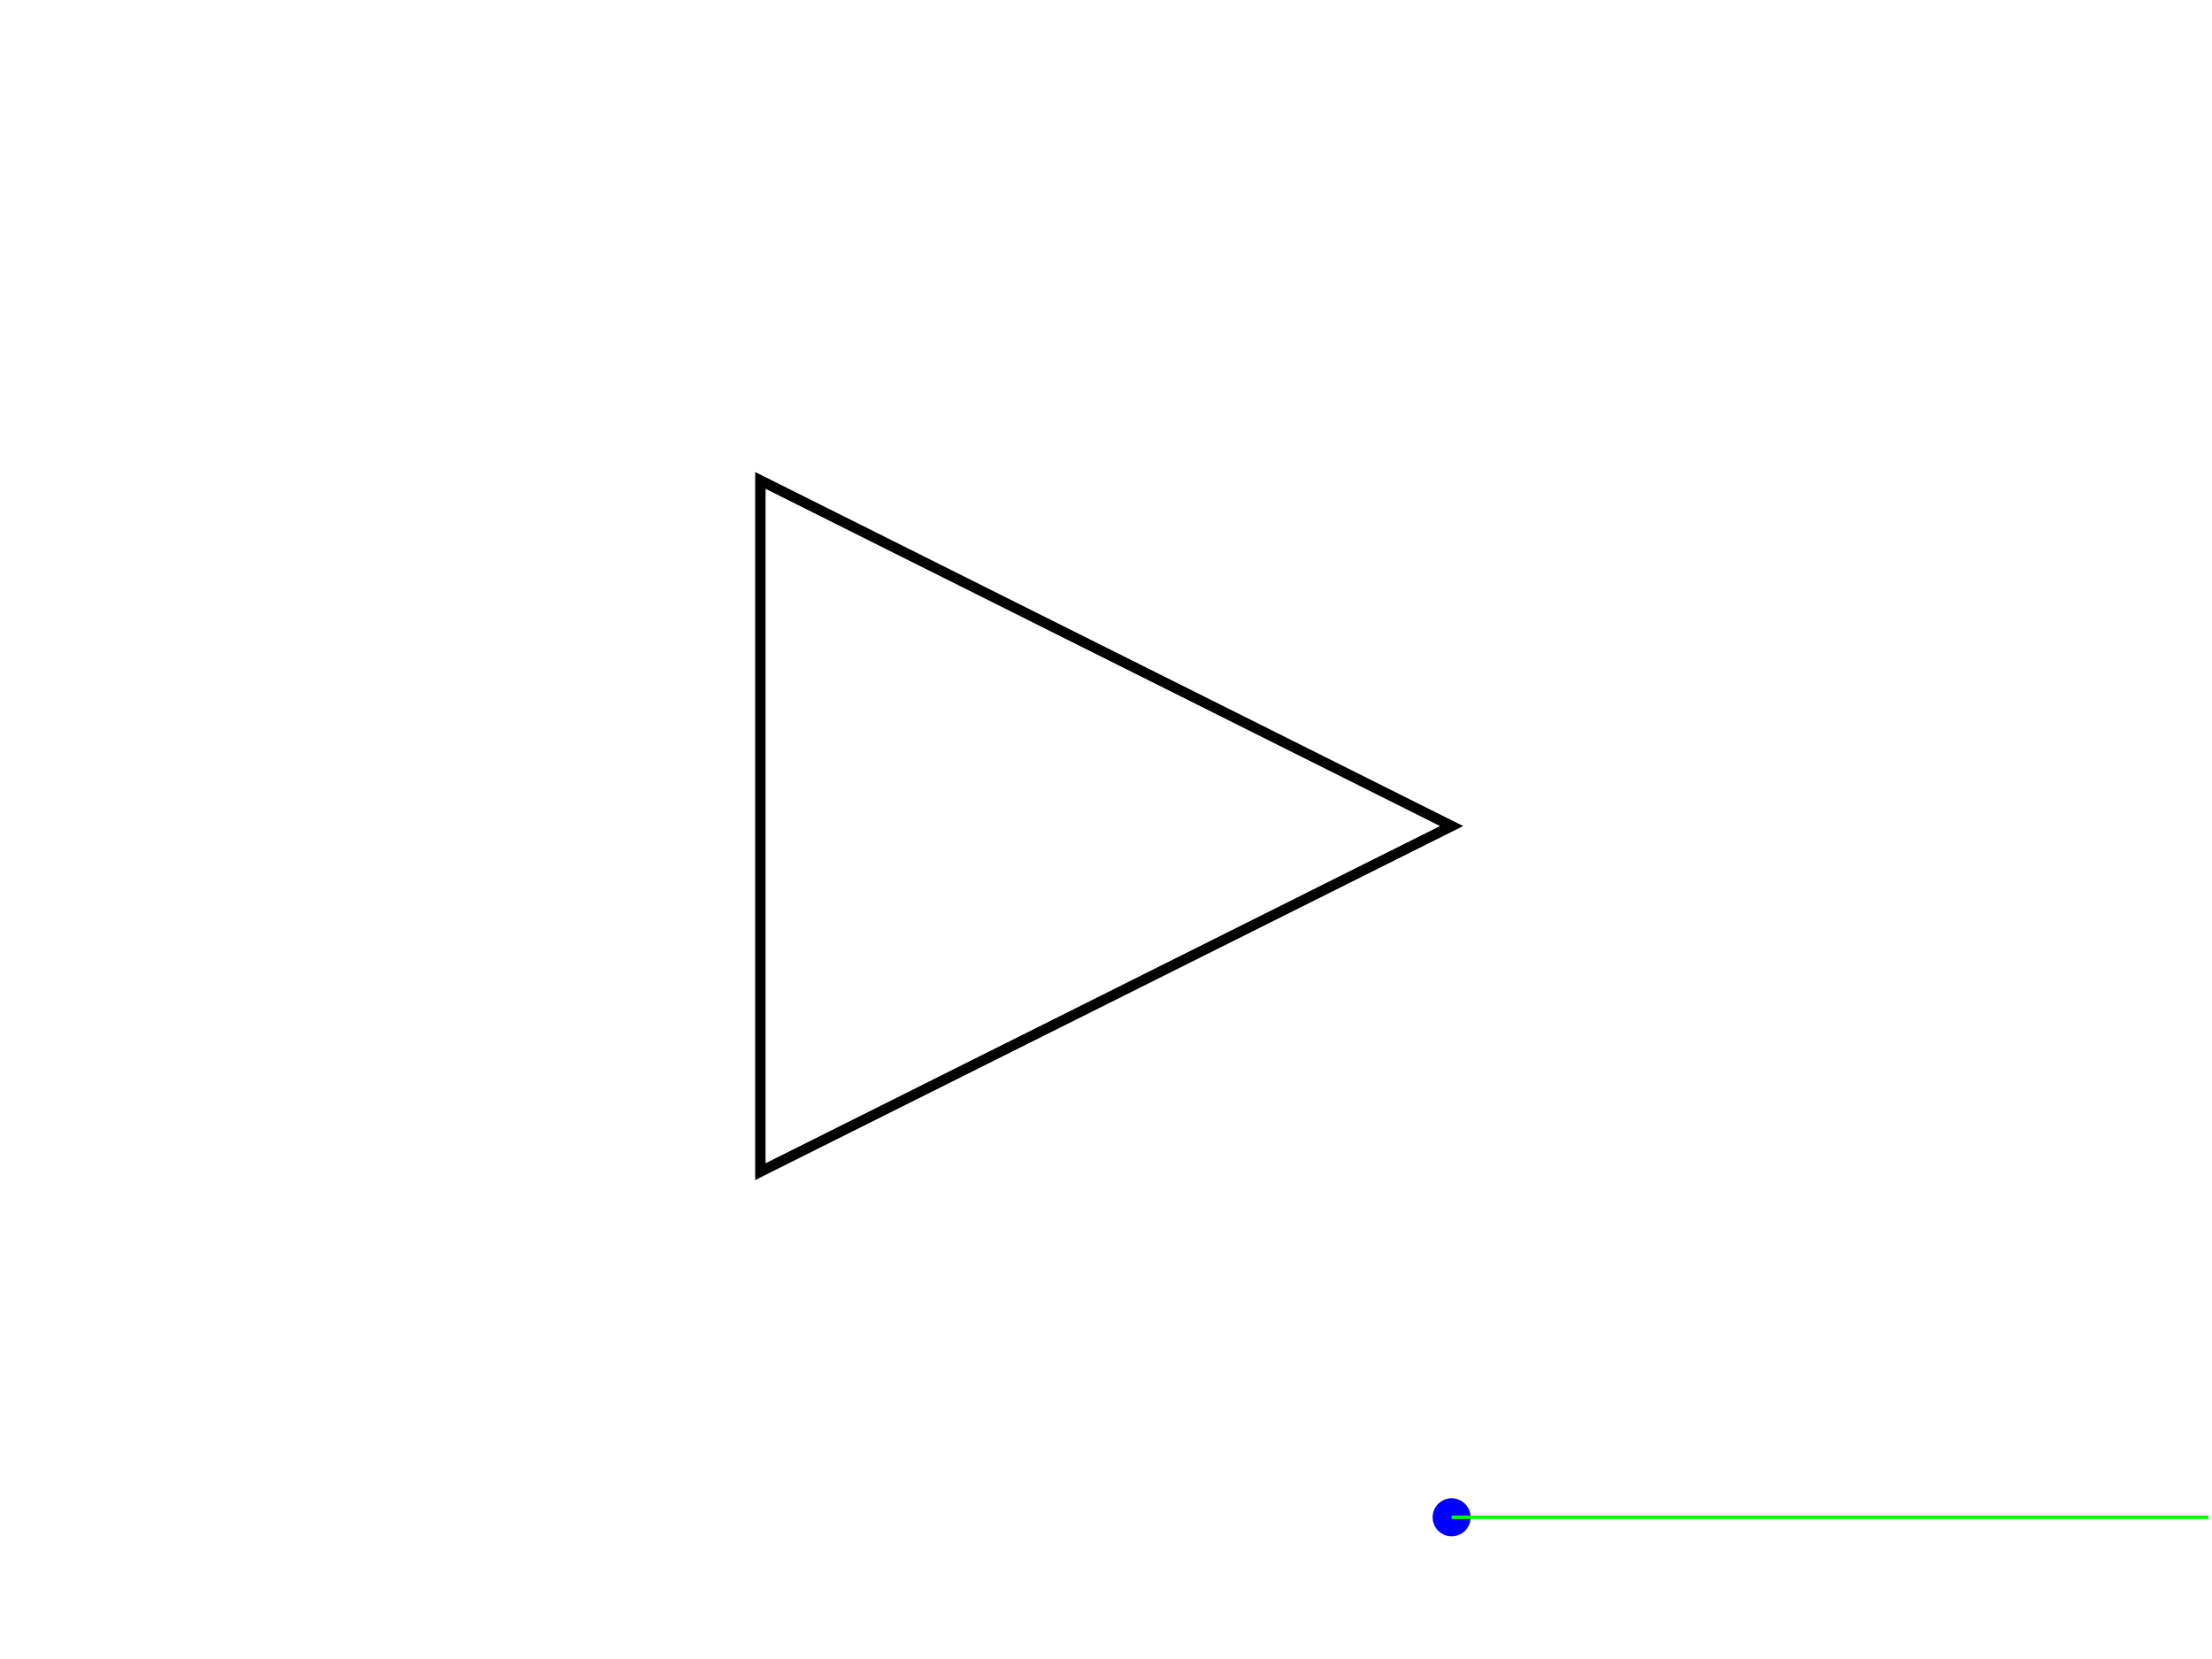
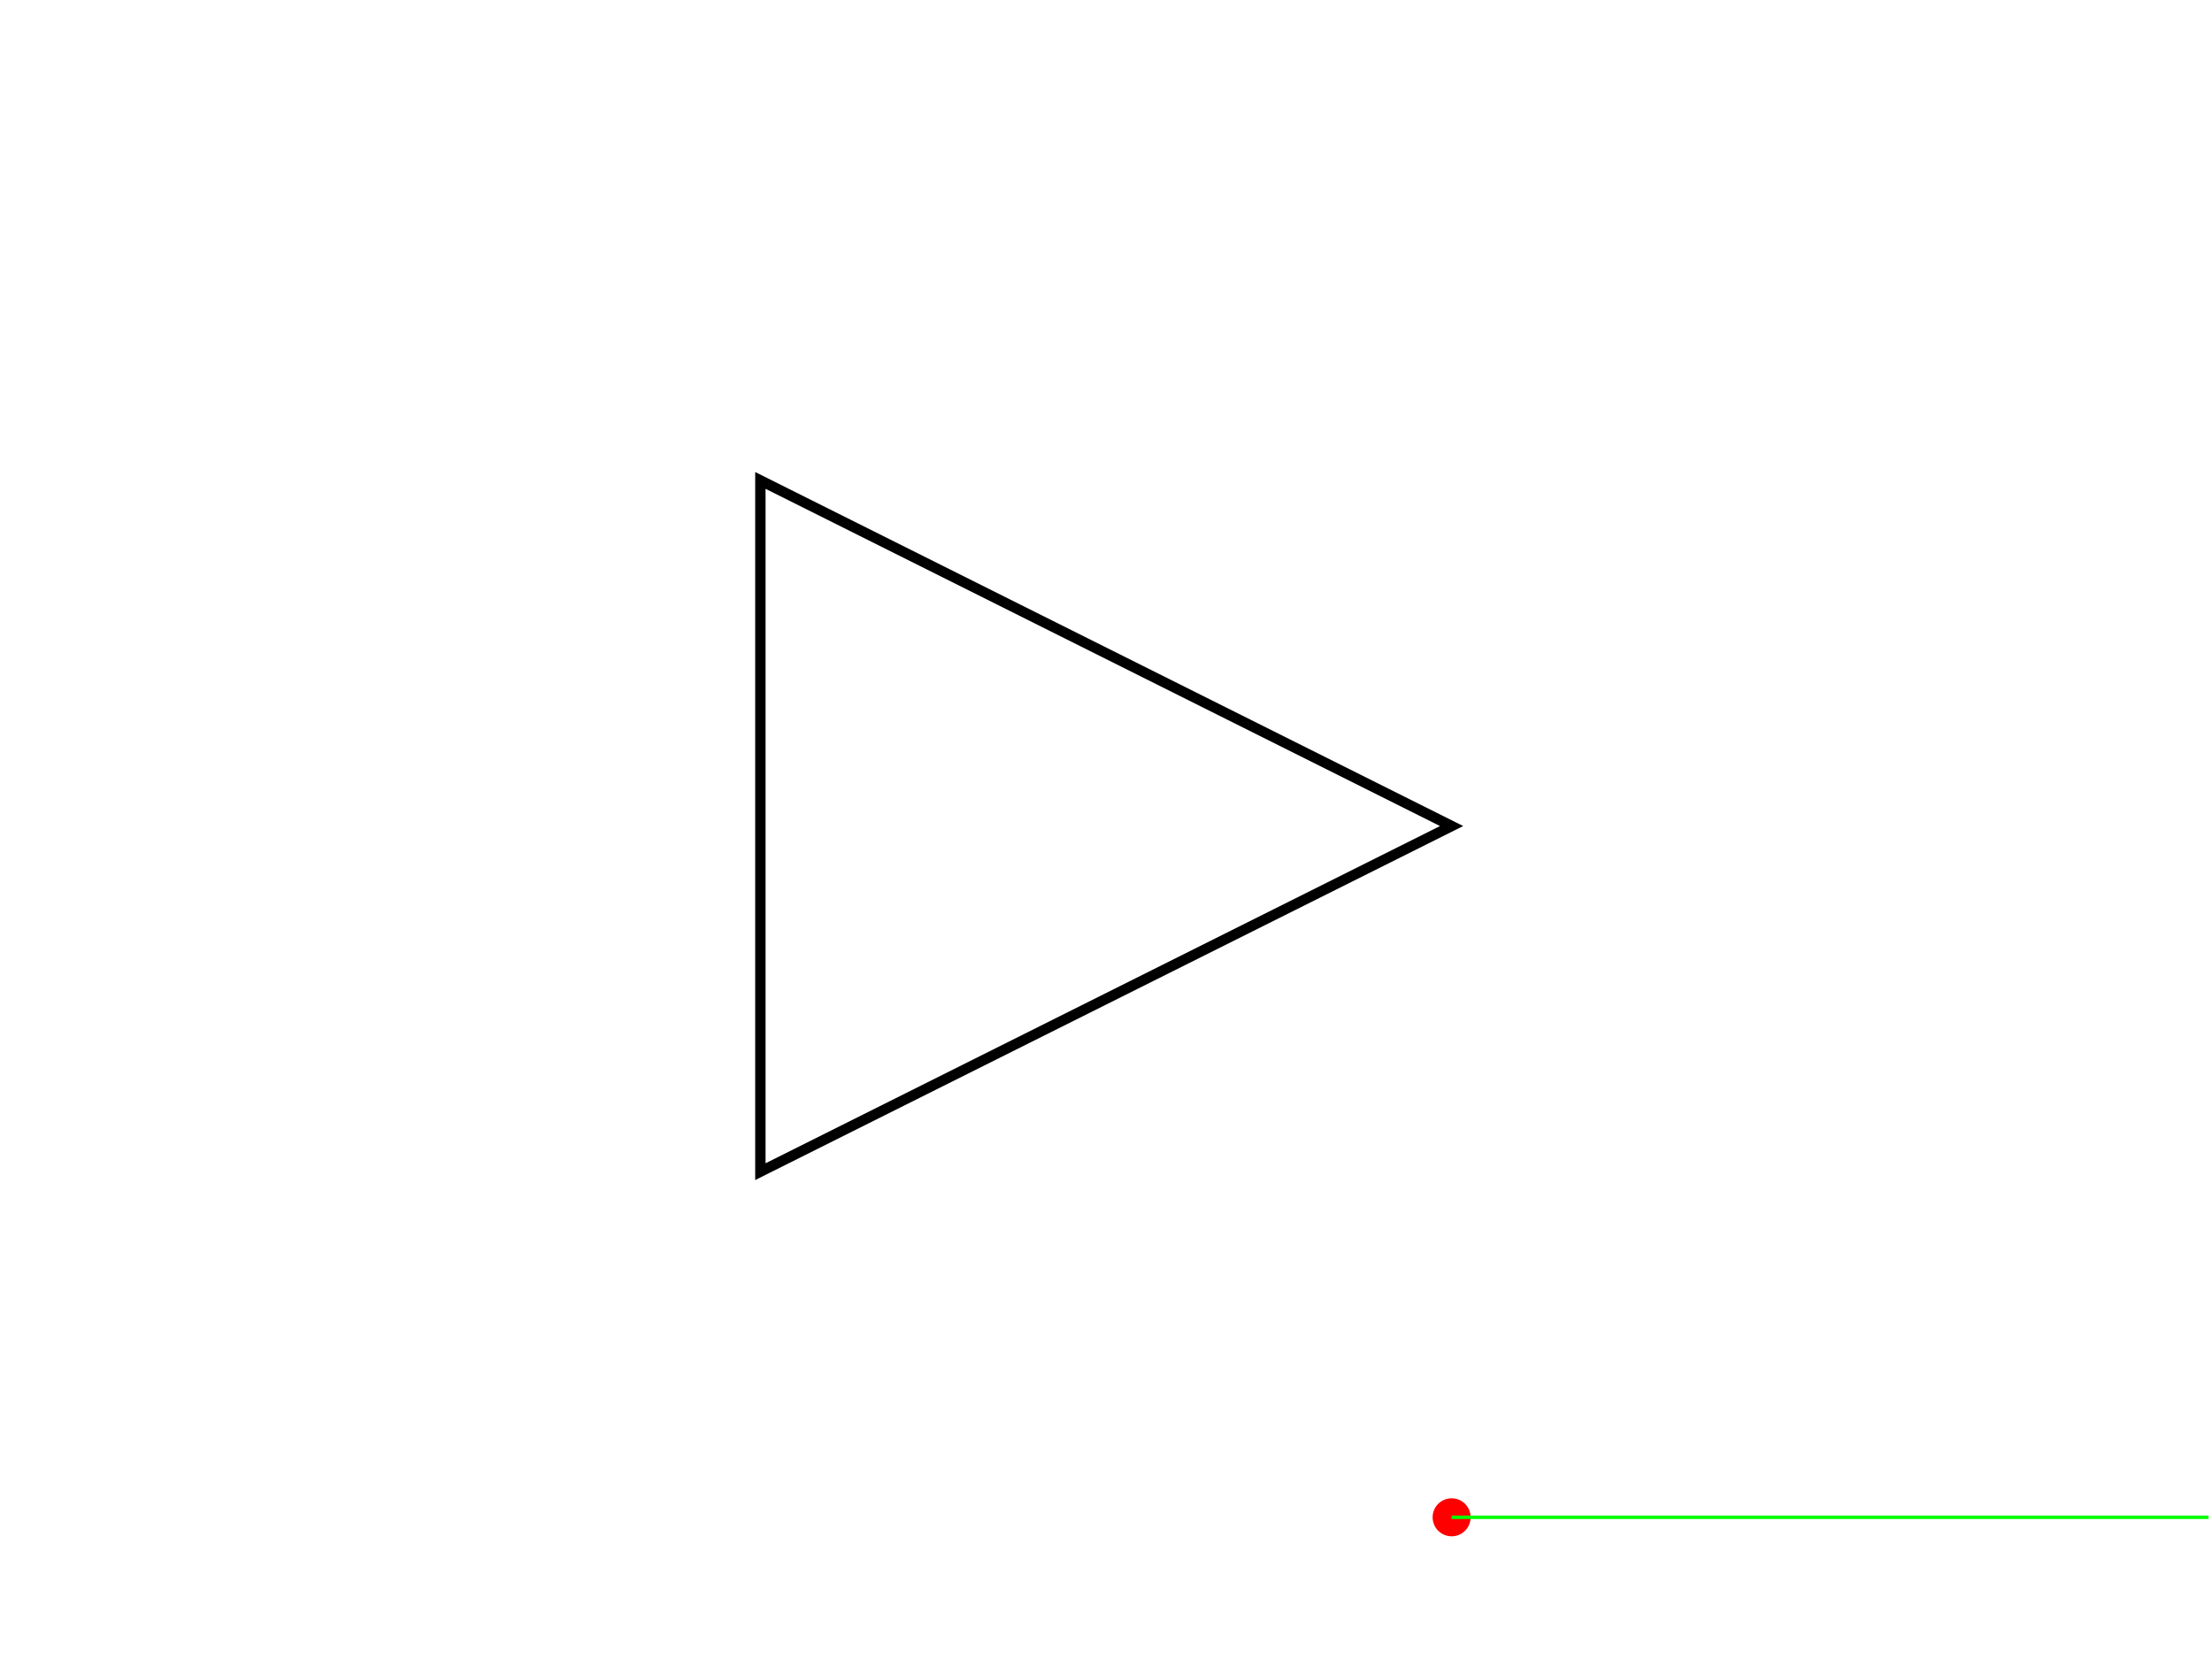
<svg xmlns="http://www.w3.org/2000/svg" version="1.1" width="640" height="480">
  <rect x="0" y="0" width="640" height="480" stroke="#ffffff" fill="#ffffff" />
  <polygon points=" 220,339 220,139 420,239 " stroke-width="3" stroke="#000000" fill="none" />
-   <circle cx="420" cy="439" r="5" stroke="#0000ff" fill="#0000ff" />
+   <circle cx="420" cy="439" r="5" stroke="#ff0000" fill="#ff0000" />
  <line x1="420" y1="439" x2="639" y2="439" stroke-width="1" stroke="#00ff00" fill="none" />
</svg>
